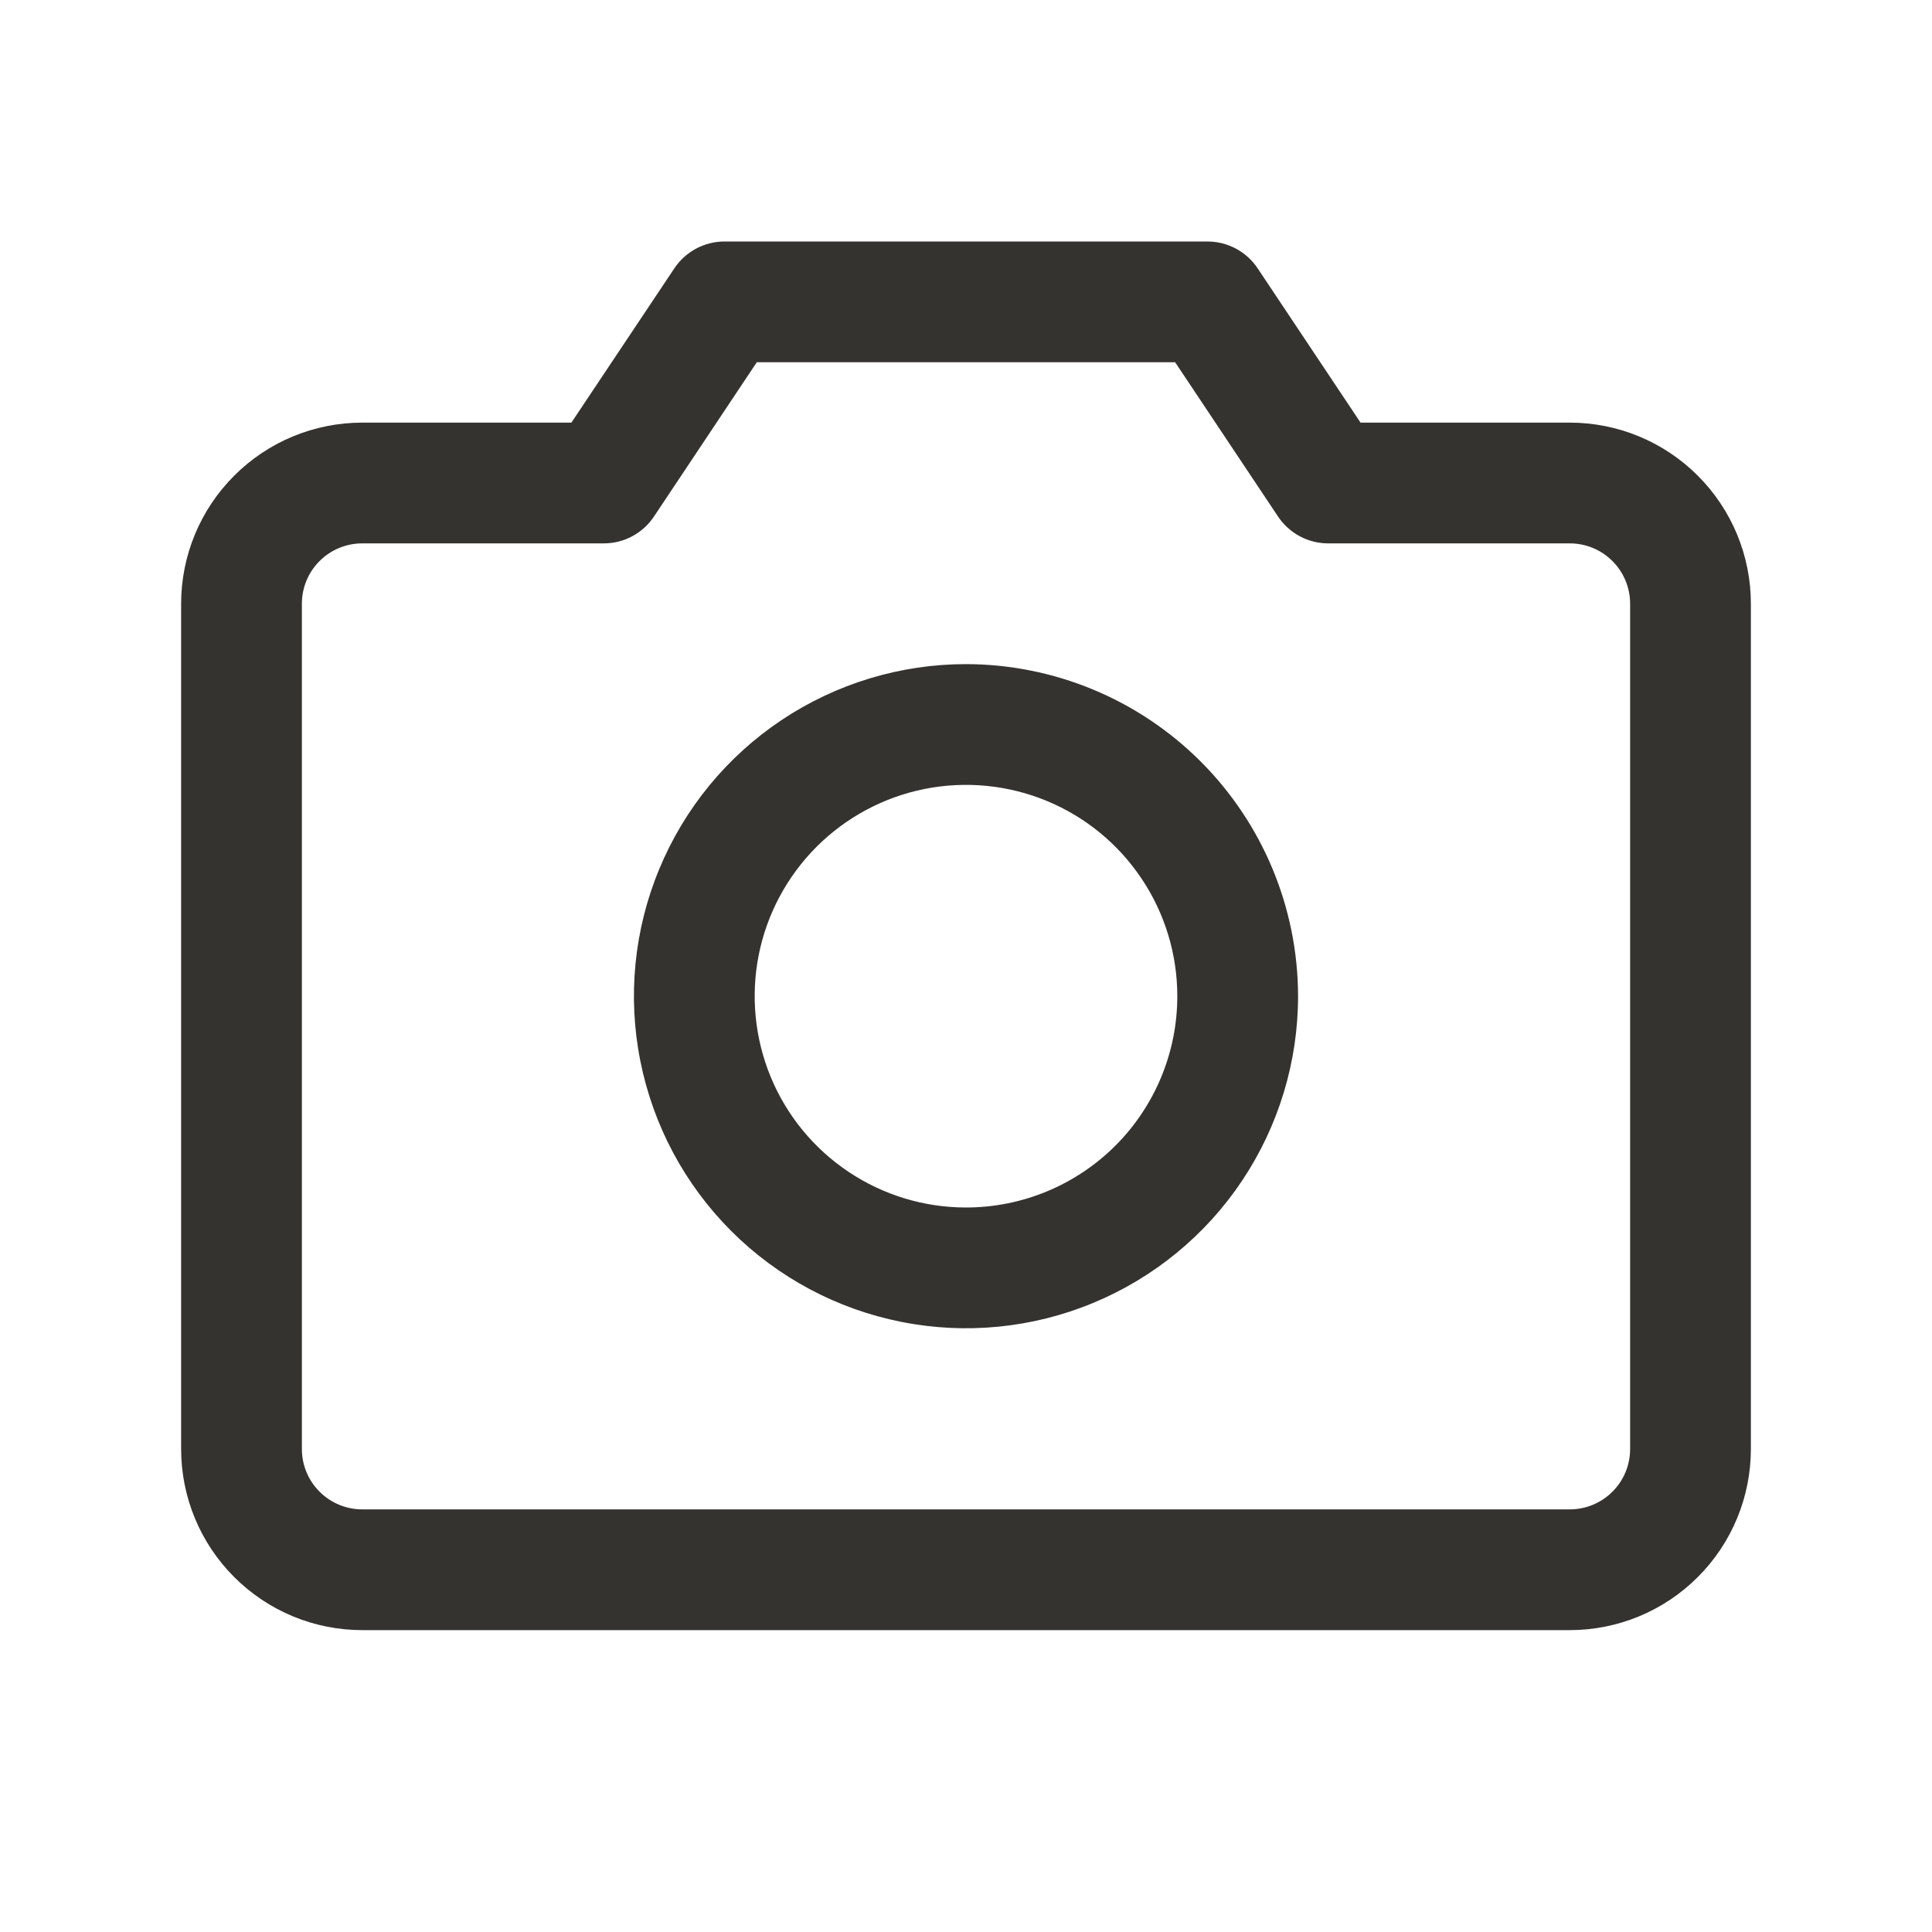
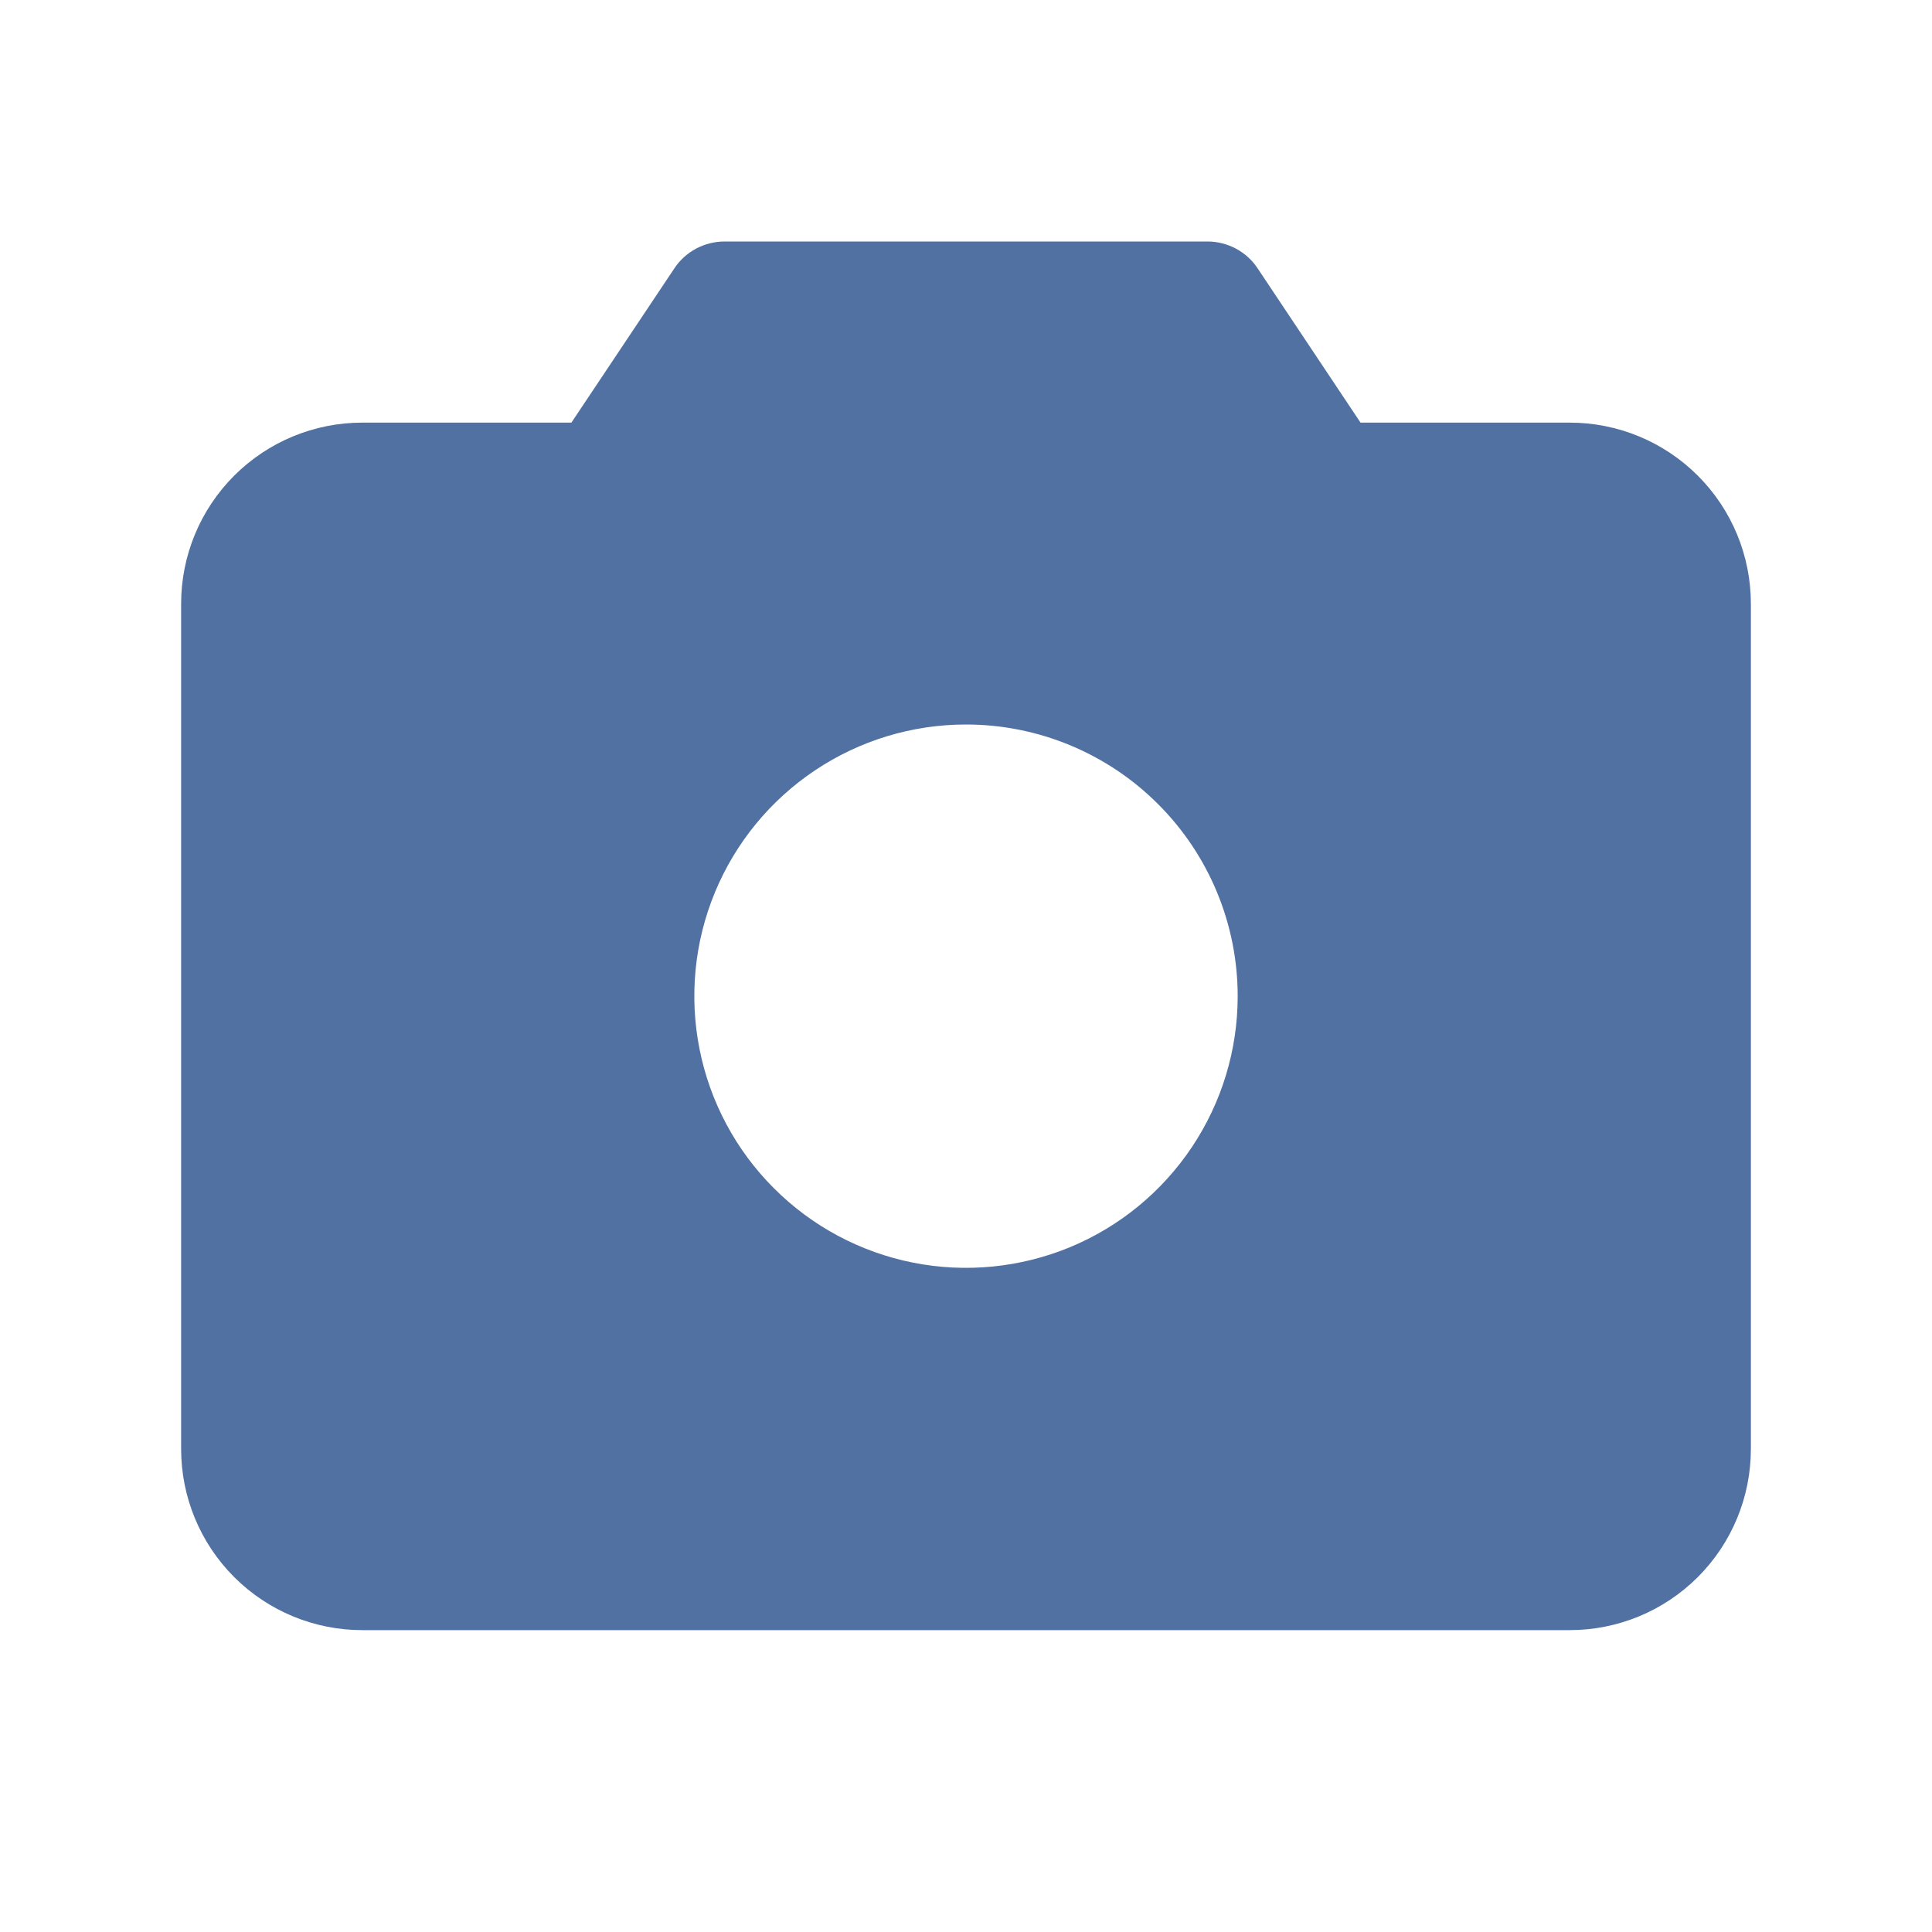
- <svg xmlns="http://www.w3.org/2000/svg" width="32" height="32" viewBox="0 0 32 32" fill="none">
-   <path d="M26 7H22.535L20.831 4.445C20.74 4.308 20.616 4.196 20.471 4.118C20.326 4.041 20.165 4 20 4H12C11.835 4 11.674 4.041 11.529 4.118C11.384 4.196 11.26 4.308 11.169 4.445L9.464 7H6C5.204 7 4.441 7.316 3.879 7.879C3.316 8.441 3 9.204 3 10V24C3 24.796 3.316 25.559 3.879 26.121C4.441 26.684 5.204 27 6 27H26C26.796 27 27.559 26.684 28.121 26.121C28.684 25.559 29 24.796 29 24V10C29 9.204 28.684 8.441 28.121 7.879C27.559 7.316 26.796 7 26 7ZM27 24C27 24.265 26.895 24.52 26.707 24.707C26.52 24.895 26.265 25 26 25H6C5.735 25 5.48 24.895 5.293 24.707C5.105 24.52 5 24.265 5 24V10C5 9.735 5.105 9.48 5.293 9.293C5.48 9.105 5.735 9 6 9H10C10.165 9 10.327 8.96 10.472 8.882C10.617 8.804 10.741 8.692 10.832 8.555L12.535 6H19.464L21.168 8.555C21.259 8.692 21.383 8.804 21.528 8.882C21.673 8.96 21.835 9 22 9H26C26.265 9 26.52 9.105 26.707 9.293C26.895 9.48 27 9.735 27 10V24ZM16 11C14.912 11 13.849 11.323 12.944 11.927C12.04 12.531 11.335 13.39 10.919 14.395C10.502 15.4 10.393 16.506 10.606 17.573C10.818 18.64 11.342 19.62 12.111 20.389C12.88 21.158 13.86 21.682 14.927 21.894C15.994 22.107 17.1 21.998 18.105 21.581C19.11 21.165 19.969 20.46 20.573 19.556C21.177 18.651 21.5 17.588 21.5 16.5C21.498 15.042 20.918 13.644 19.887 12.613C18.856 11.582 17.458 11.002 16 11ZM16 20C15.308 20 14.631 19.795 14.056 19.41C13.48 19.026 13.031 18.479 12.766 17.839C12.502 17.2 12.432 16.496 12.567 15.817C12.702 15.138 13.036 14.515 13.525 14.025C14.015 13.536 14.638 13.202 15.317 13.067C15.996 12.932 16.7 13.002 17.339 13.266C17.979 13.531 18.526 13.98 18.91 14.556C19.295 15.131 19.5 15.808 19.5 16.5C19.5 17.428 19.131 18.319 18.475 18.975C17.819 19.631 16.928 20 16 20Z" fill="#343330" />
+ <svg xmlns="http://www.w3.org/2000/svg" width="24" height="24" viewBox="0 0 24 24" fill="none">
+   <path d="M19.5 5.25H16.901L15.623 3.334C15.555 3.231 15.462 3.147 15.354 3.089C15.245 3.031 15.123 3 15 3H9C8.877 3 8.755 3.031 8.646 3.089C8.538 3.147 8.445 3.231 8.377 3.334L7.098 5.25H4.5C3.903 5.25 3.331 5.487 2.909 5.909C2.487 6.331 2.25 6.903 2.25 7.5V18C2.25 18.597 2.487 19.169 2.909 19.591C3.331 20.013 3.903 20.25 4.5 20.25H19.5C20.097 20.25 20.669 20.013 21.091 19.591C21.513 19.169 21.75 18.597 21.75 18V7.5C21.75 6.903 21.513 6.331 21.091 5.909C20.669 5.487 20.097 5.25 19.5 5.25ZM15.375 12.375C15.375 13.043 15.177 13.695 14.806 14.25C14.435 14.805 13.908 15.238 13.292 15.493C12.675 15.748 11.996 15.815 11.342 15.685C10.687 15.555 10.085 15.233 9.614 14.761C9.142 14.29 8.82 13.688 8.69 13.033C8.56 12.379 8.626 11.7 8.882 11.083C9.137 10.467 9.57 9.94 10.125 9.569C10.68 9.198 11.332 9 12 9C12.895 9 13.754 9.356 14.386 9.989C15.019 10.621 15.375 11.48 15.375 12.375Z" fill="#5071A1" />
</svg>
